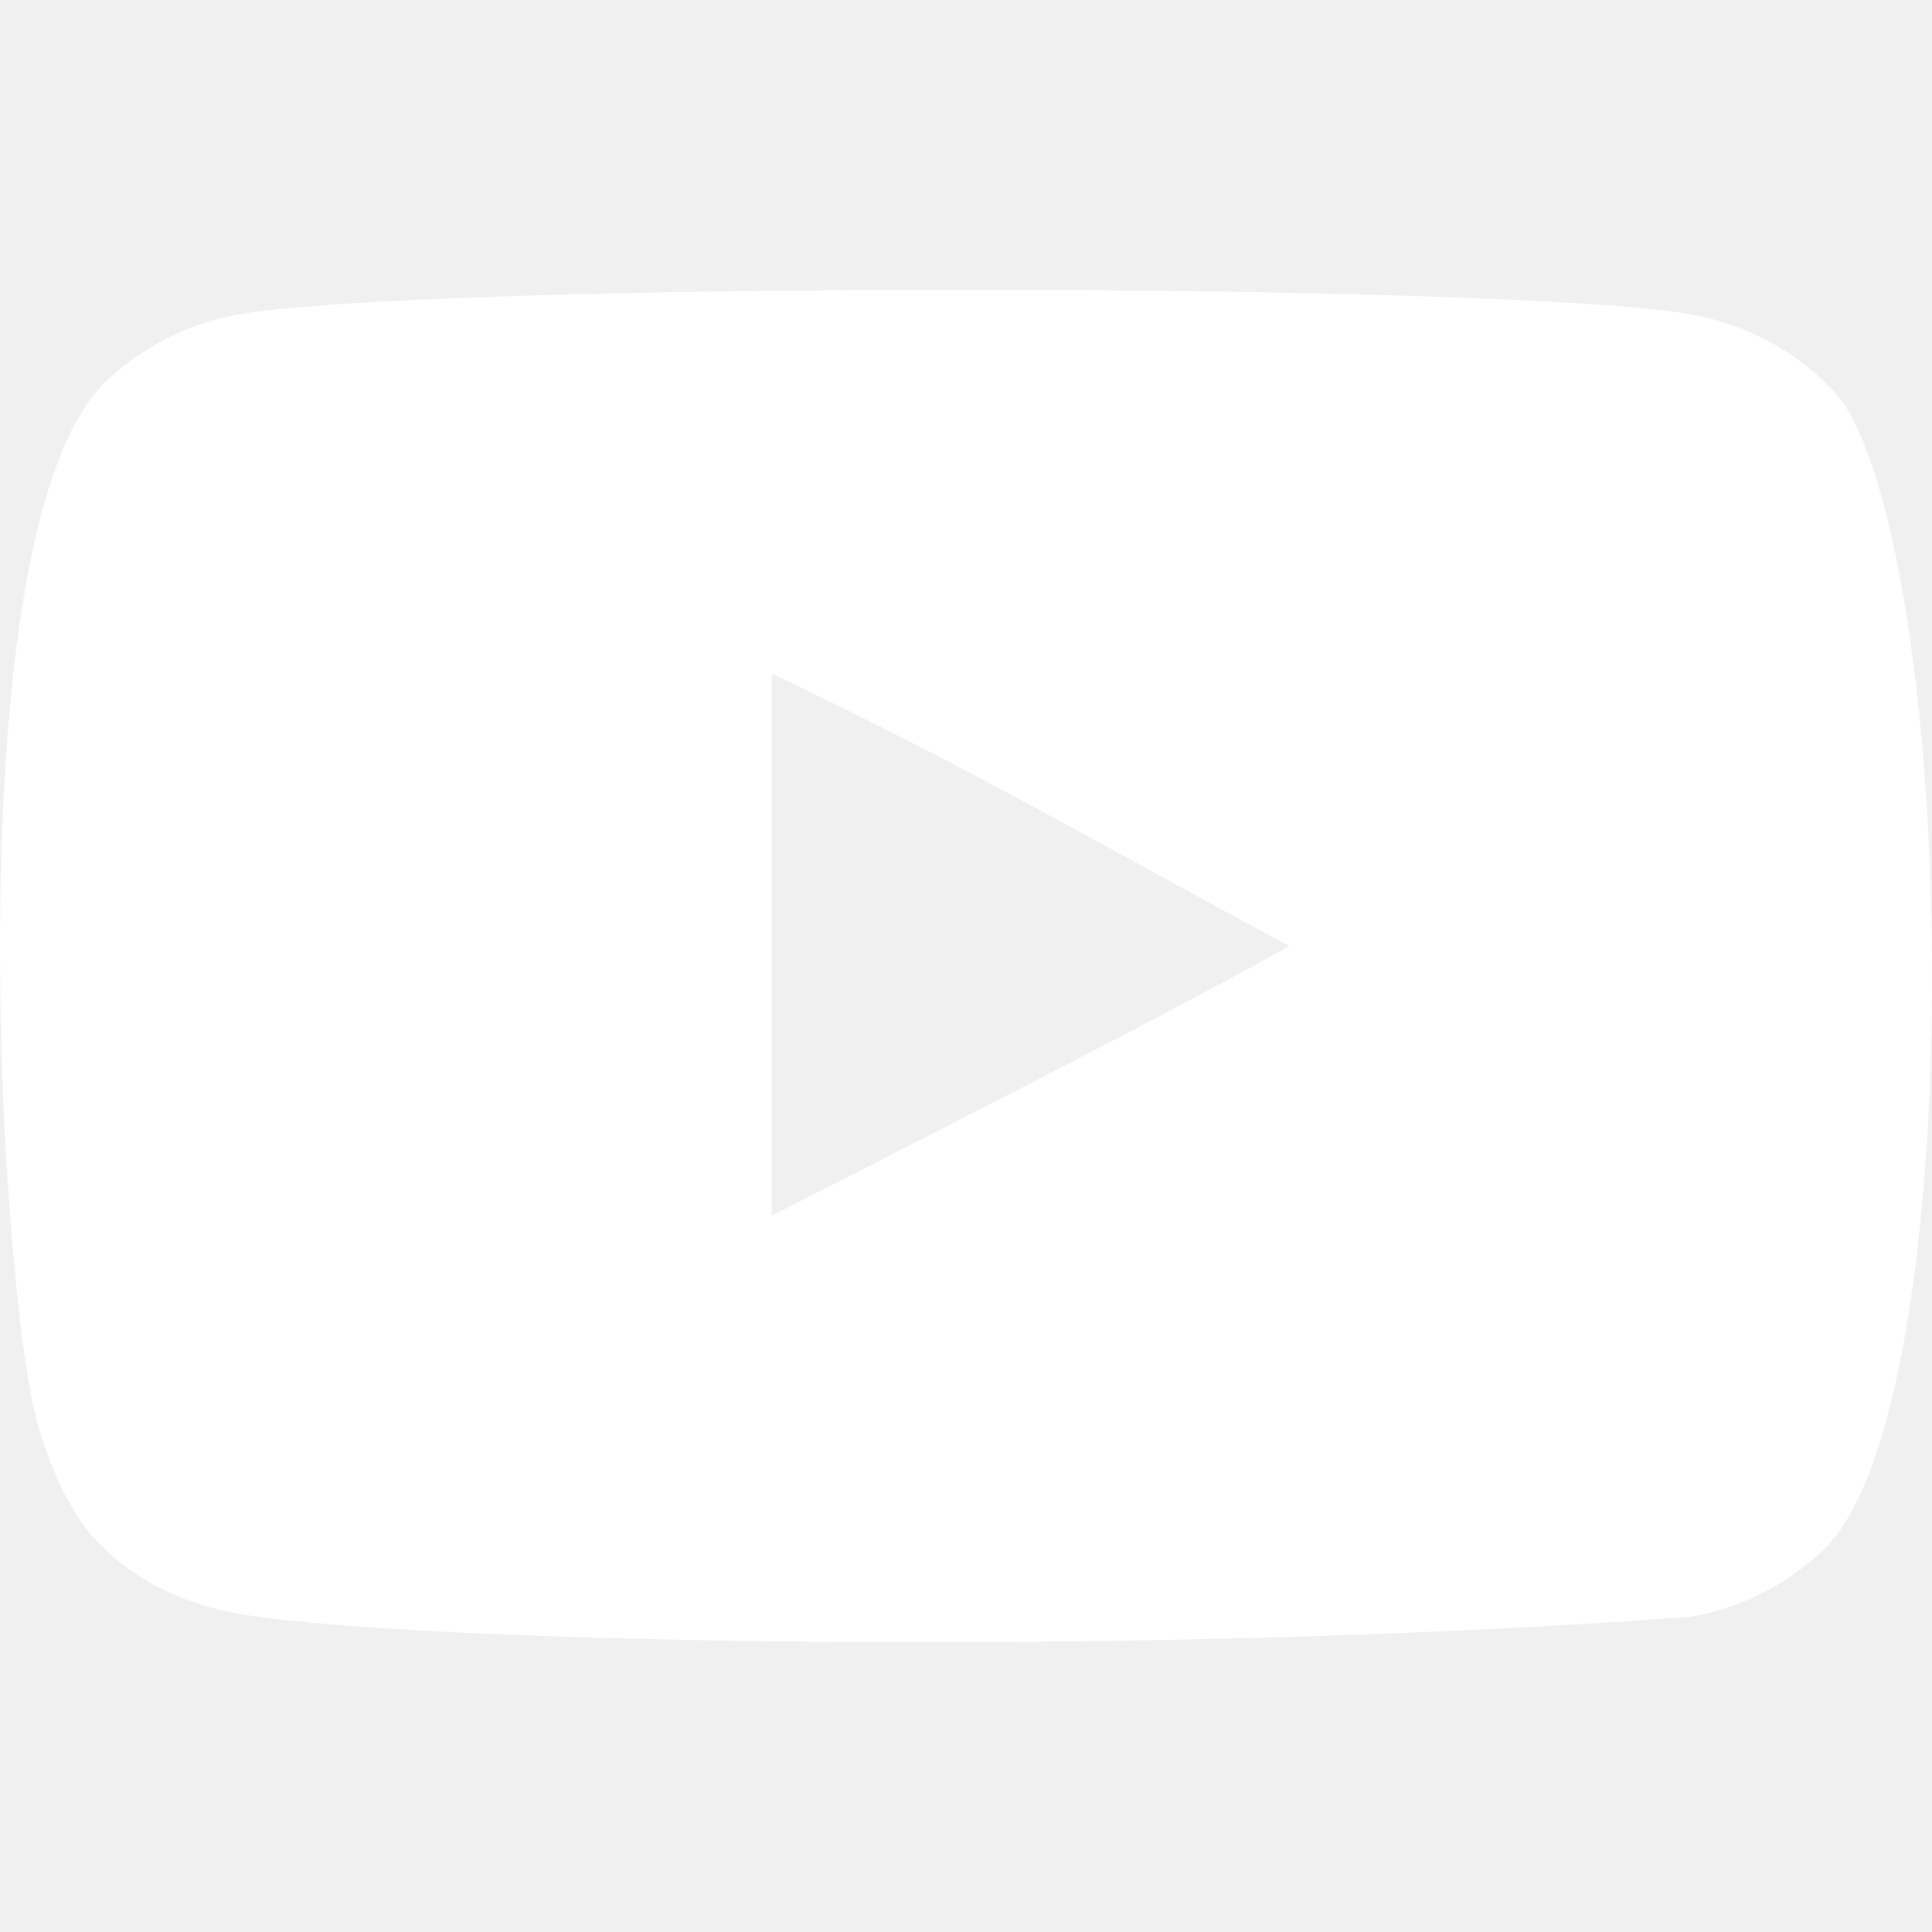
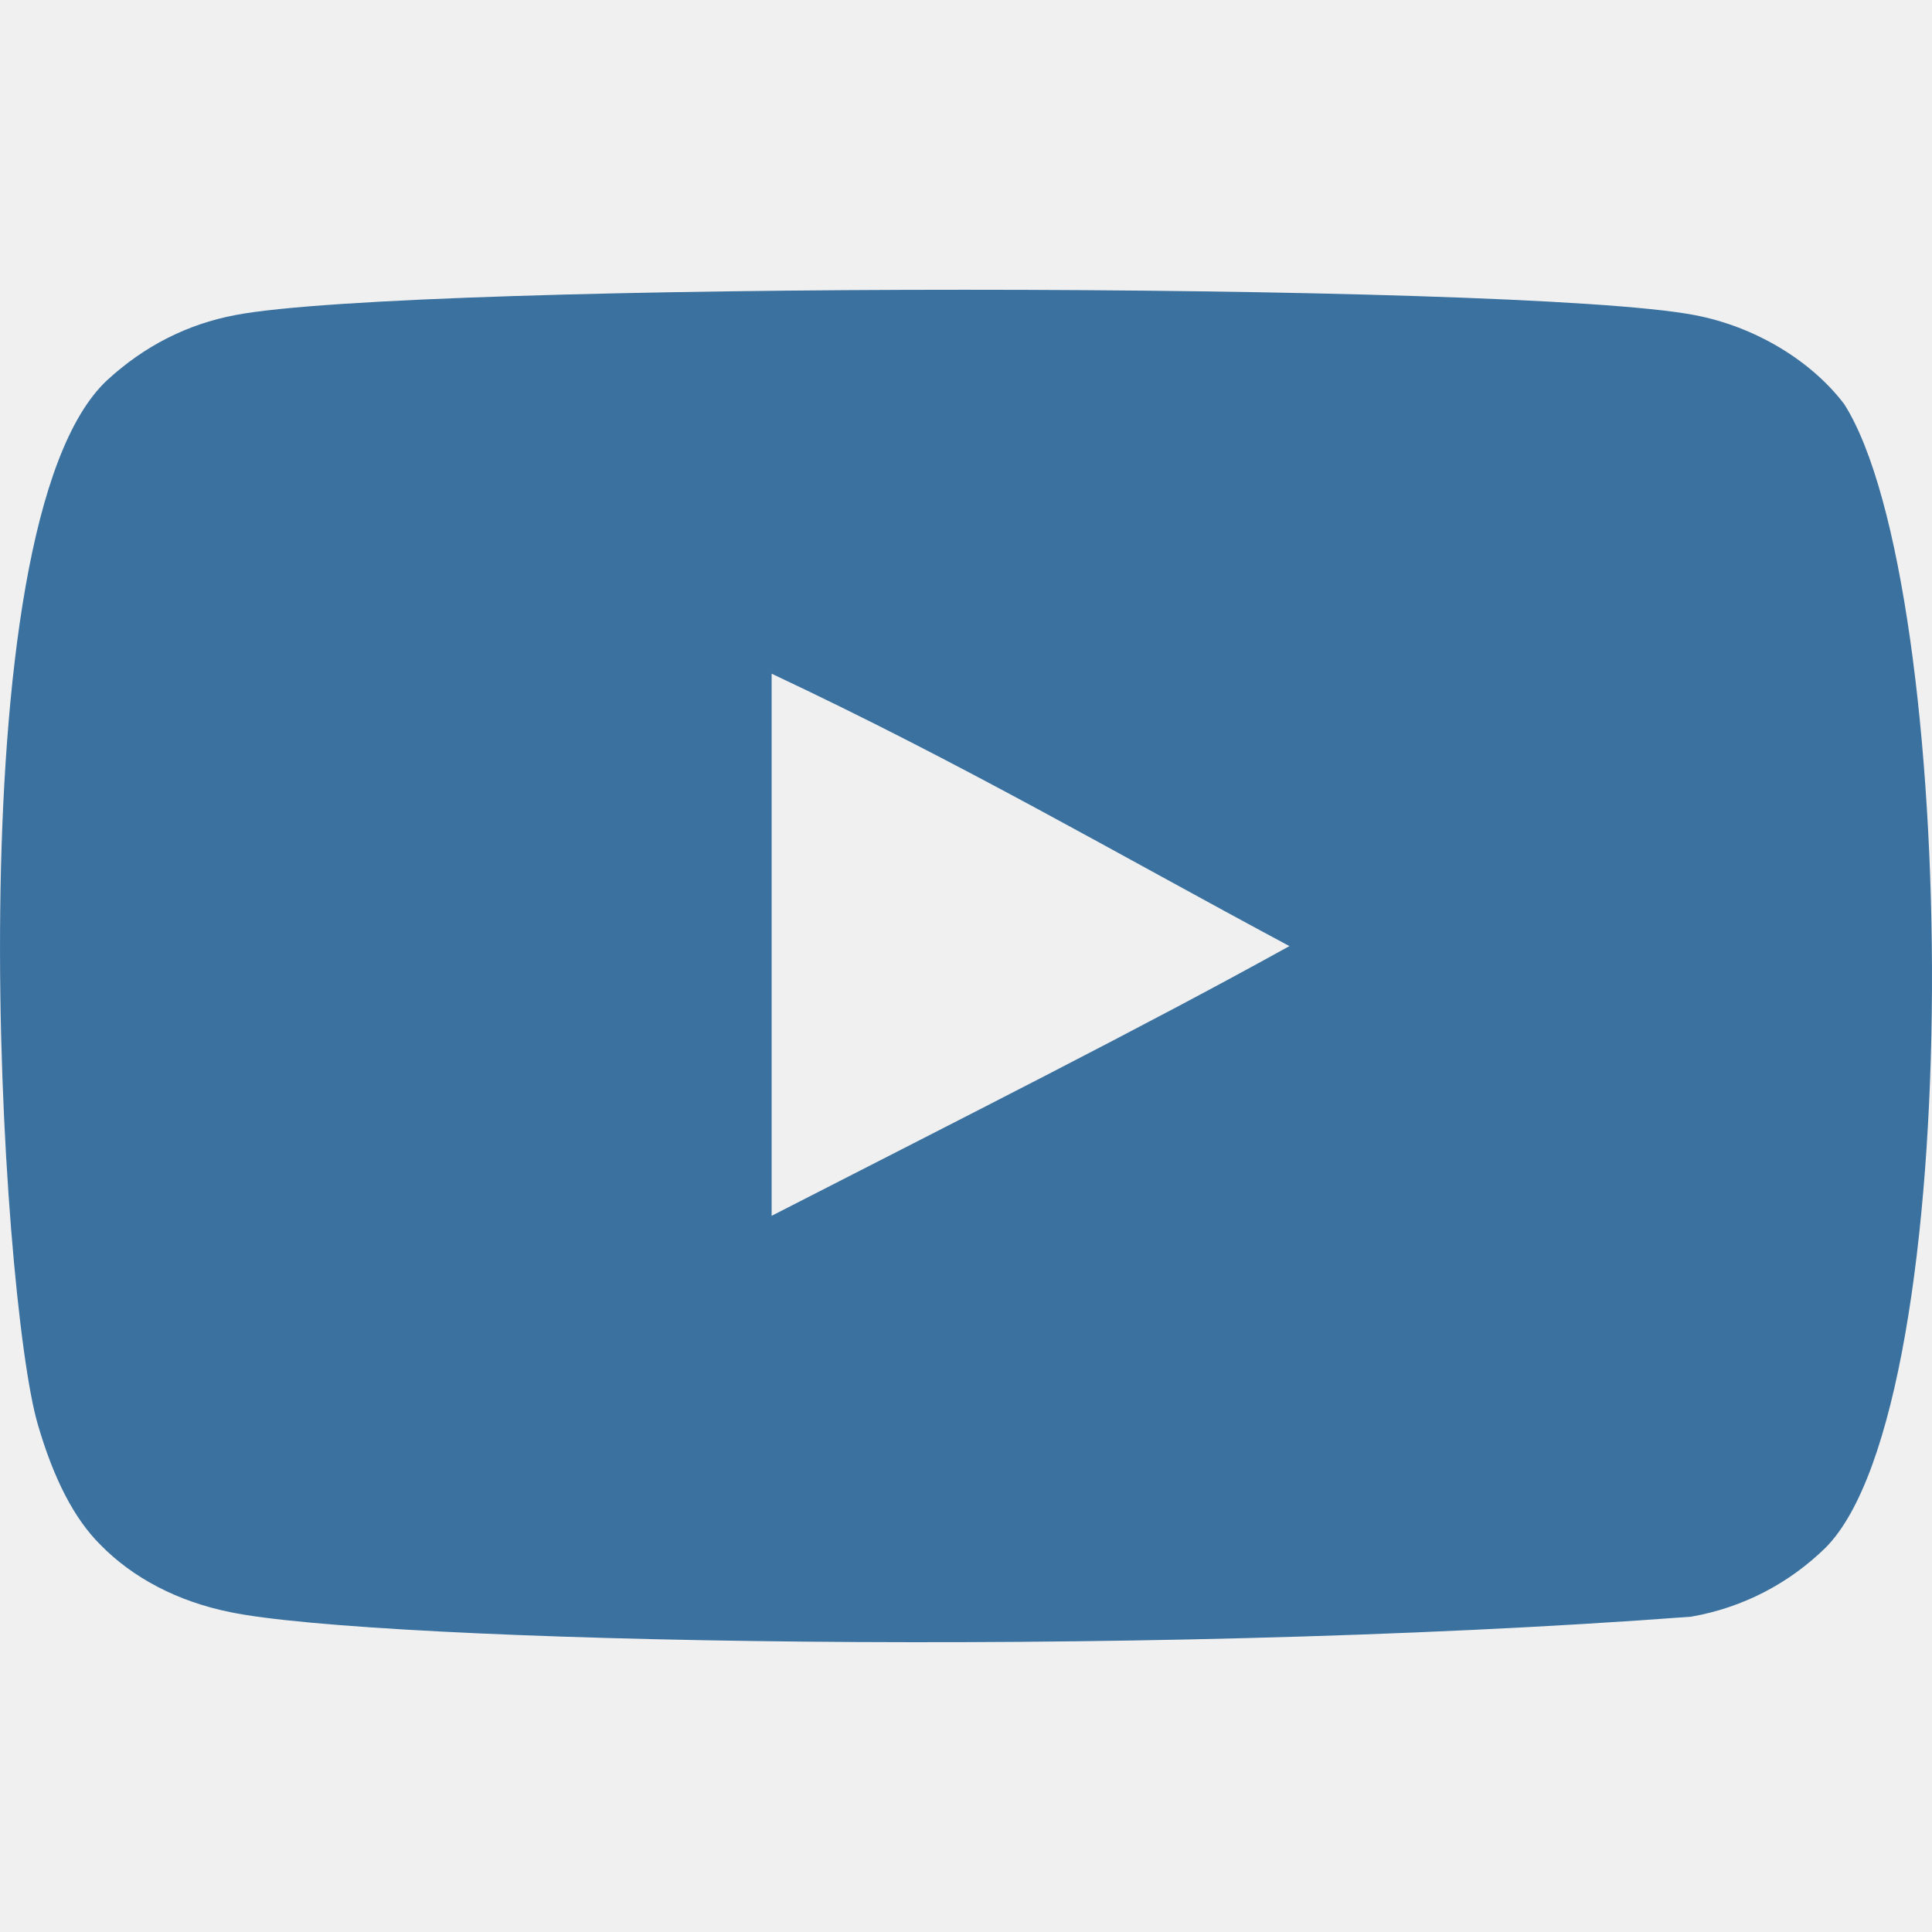
<svg xmlns="http://www.w3.org/2000/svg" width="800px" height="800px" viewBox="0 -3 20 20" version="1.1" fill="#ffffff">
  <g id="SVGRepo_bgCarrier" stroke-width="0" />
  <g id="SVGRepo_tracerCarrier" stroke-linecap="round" stroke-linejoin="round" />
  <g id="SVGRepo_iconCarrier">
    <defs> </defs>
    <g id="Page-1" stroke="none" stroke-width="1" fill="none" fill-rule="evenodd">
-       <g id="Dribbble-Light-Preview" transform="translate(-300, -7442)" fill="#ffffff">
+       <g id="Dribbble-Light-Preview" transform="translate(-300, -7442)" fill="#3b719f">
        <g id="icons" transform="translate(56, 160)">
          <path d="M251.988,7291.586 L251.988,7285.974 C253.981,7286.912 255.524,7287.817 257.348,7288.794 C255.843,7289.628 253.981,7290.565 251.988,7291.586 M263.091,7283.183 C262.747,7282.73 262.162,7282.378 261.538,7282.261 C259.705,7281.913 248.271,7281.912 246.439,7282.261 C245.939,7282.355 245.494,7282.582 245.111,7282.934 C243.5,7284.429 244.005,7292.452 244.393,7293.751 C244.557,7294.313 244.768,7294.719 245.034,7294.986 C245.376,7295.338 245.845,7295.58 246.384,7295.689 C247.893,7296.001 255.668,7296.175 261.506,7295.736 C262.044,7295.642 262.52,7295.391 262.896,7295.024 C264.386,7293.535 264.284,7285.062 263.091,7283.183" id="youtube-[#168]"> </path>
        </g>
      </g>
    </g>
  </g>
</svg>
